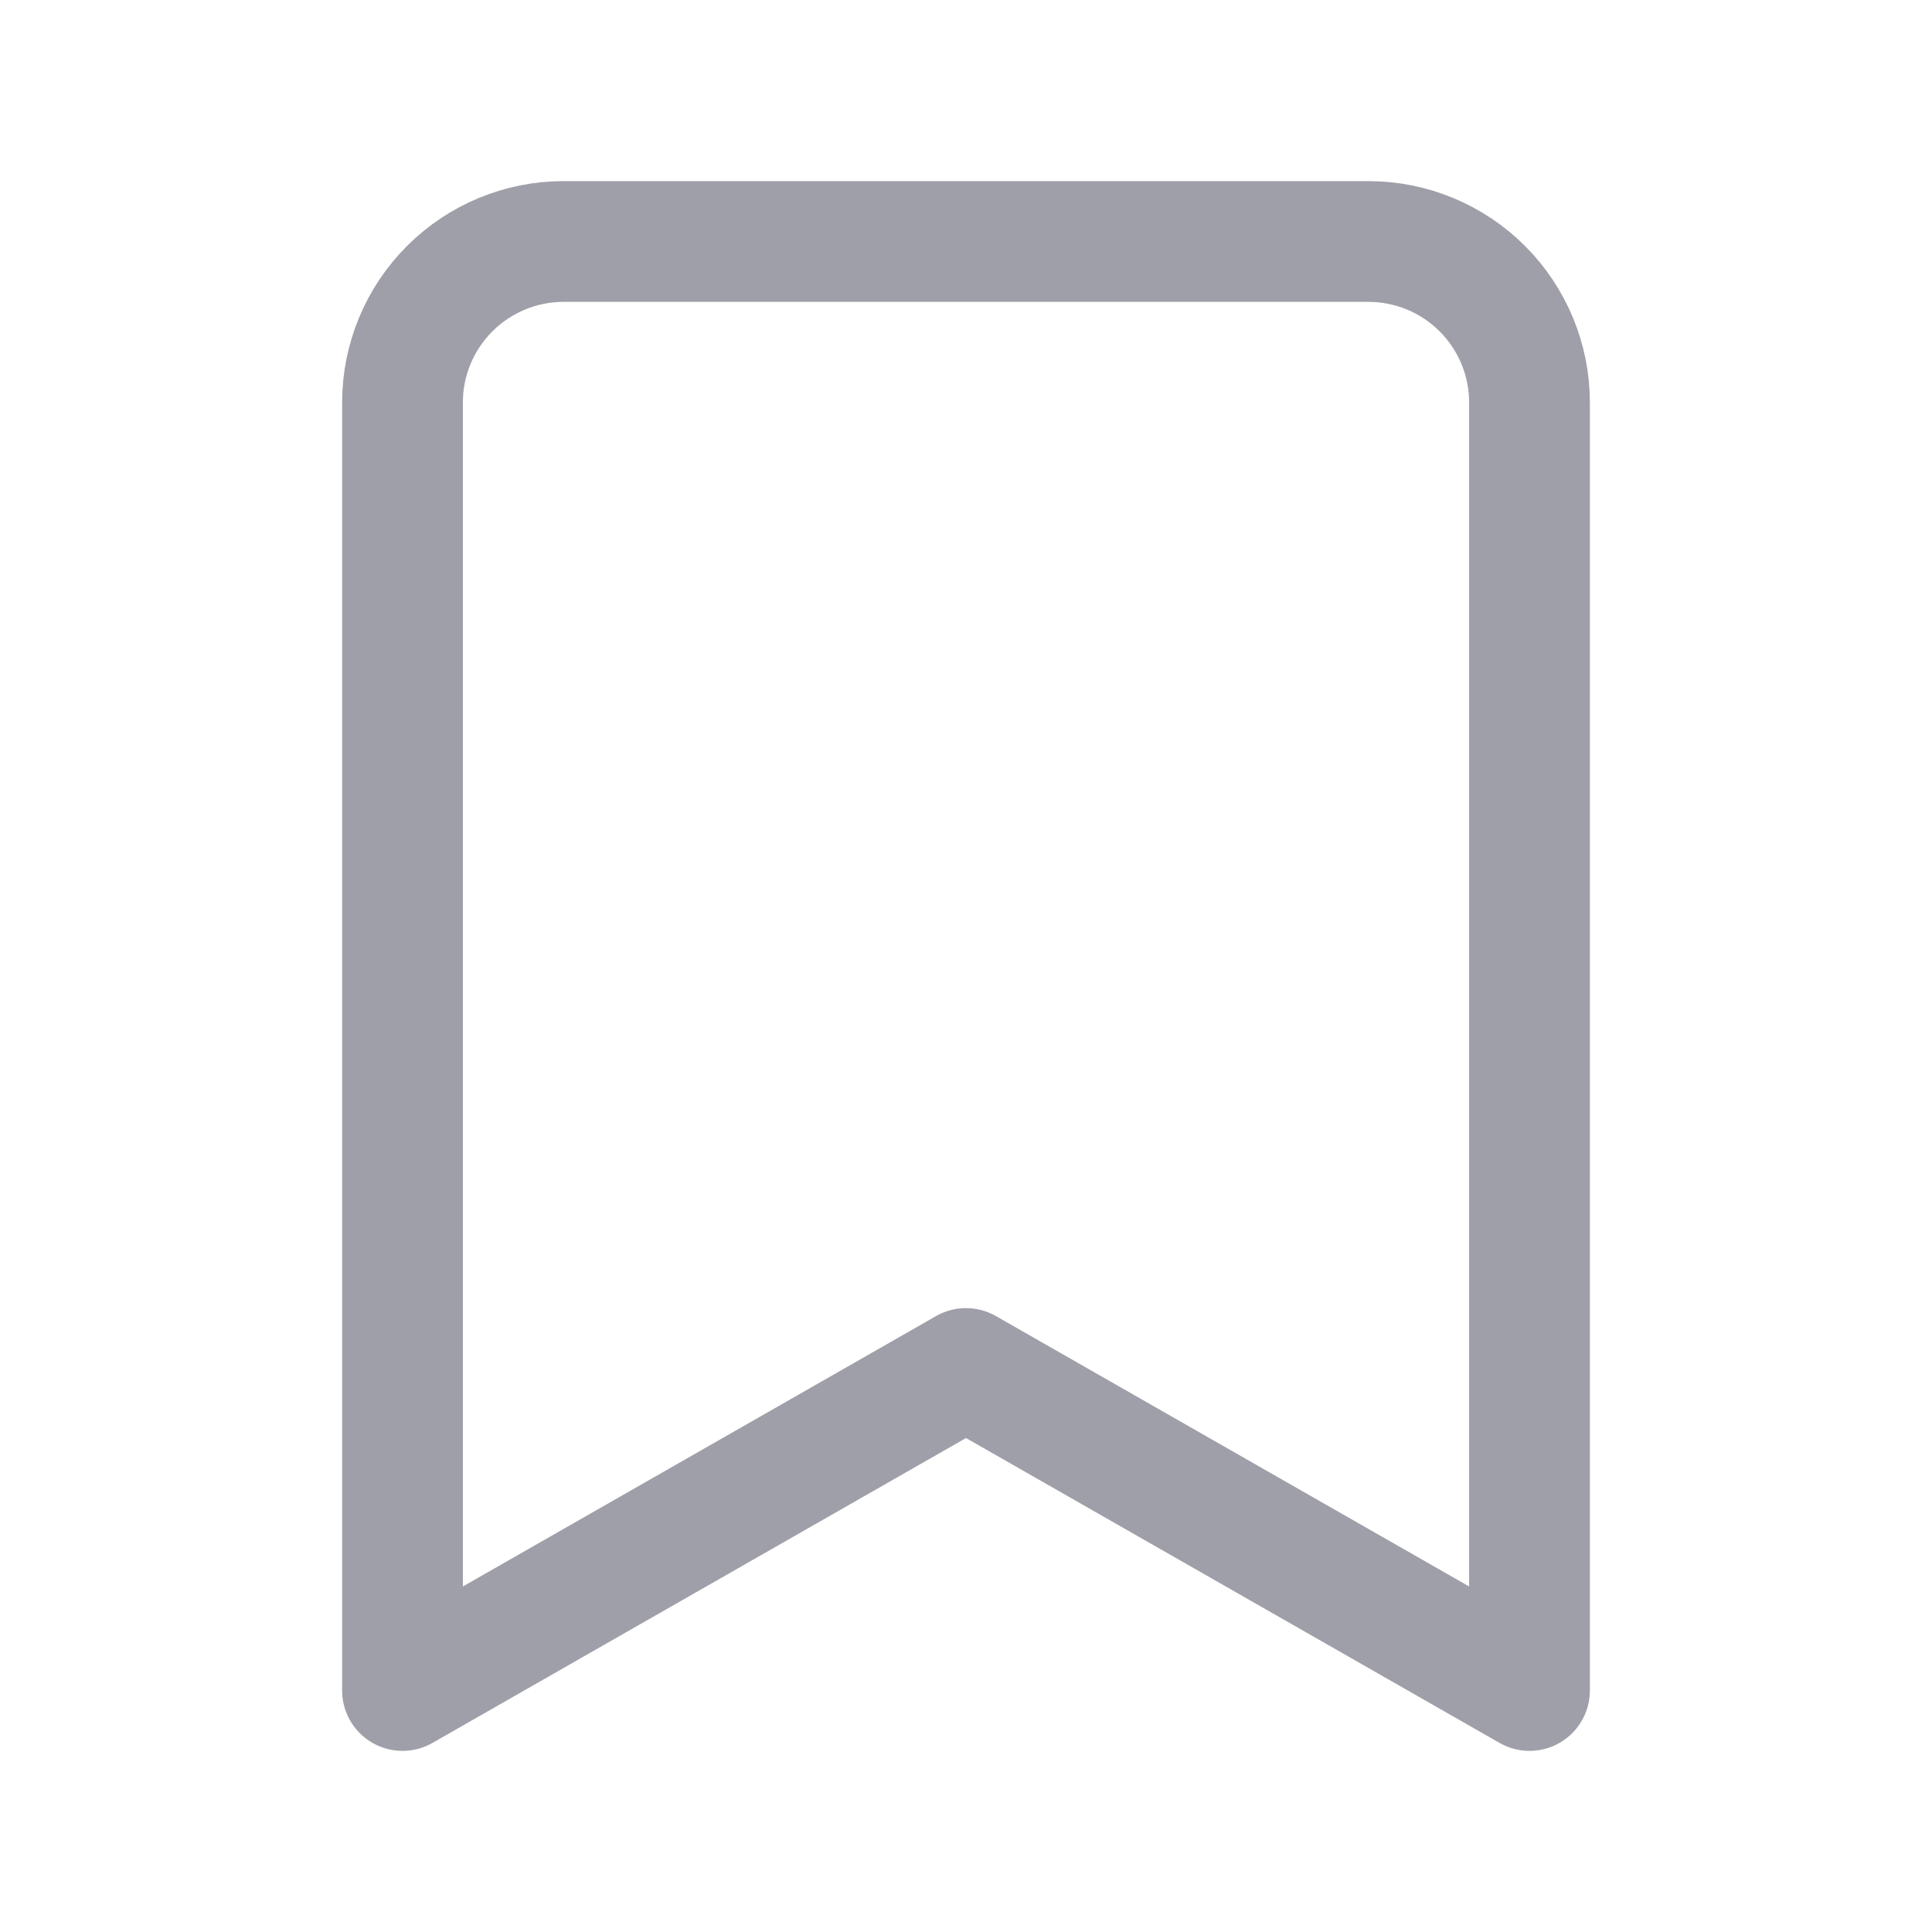
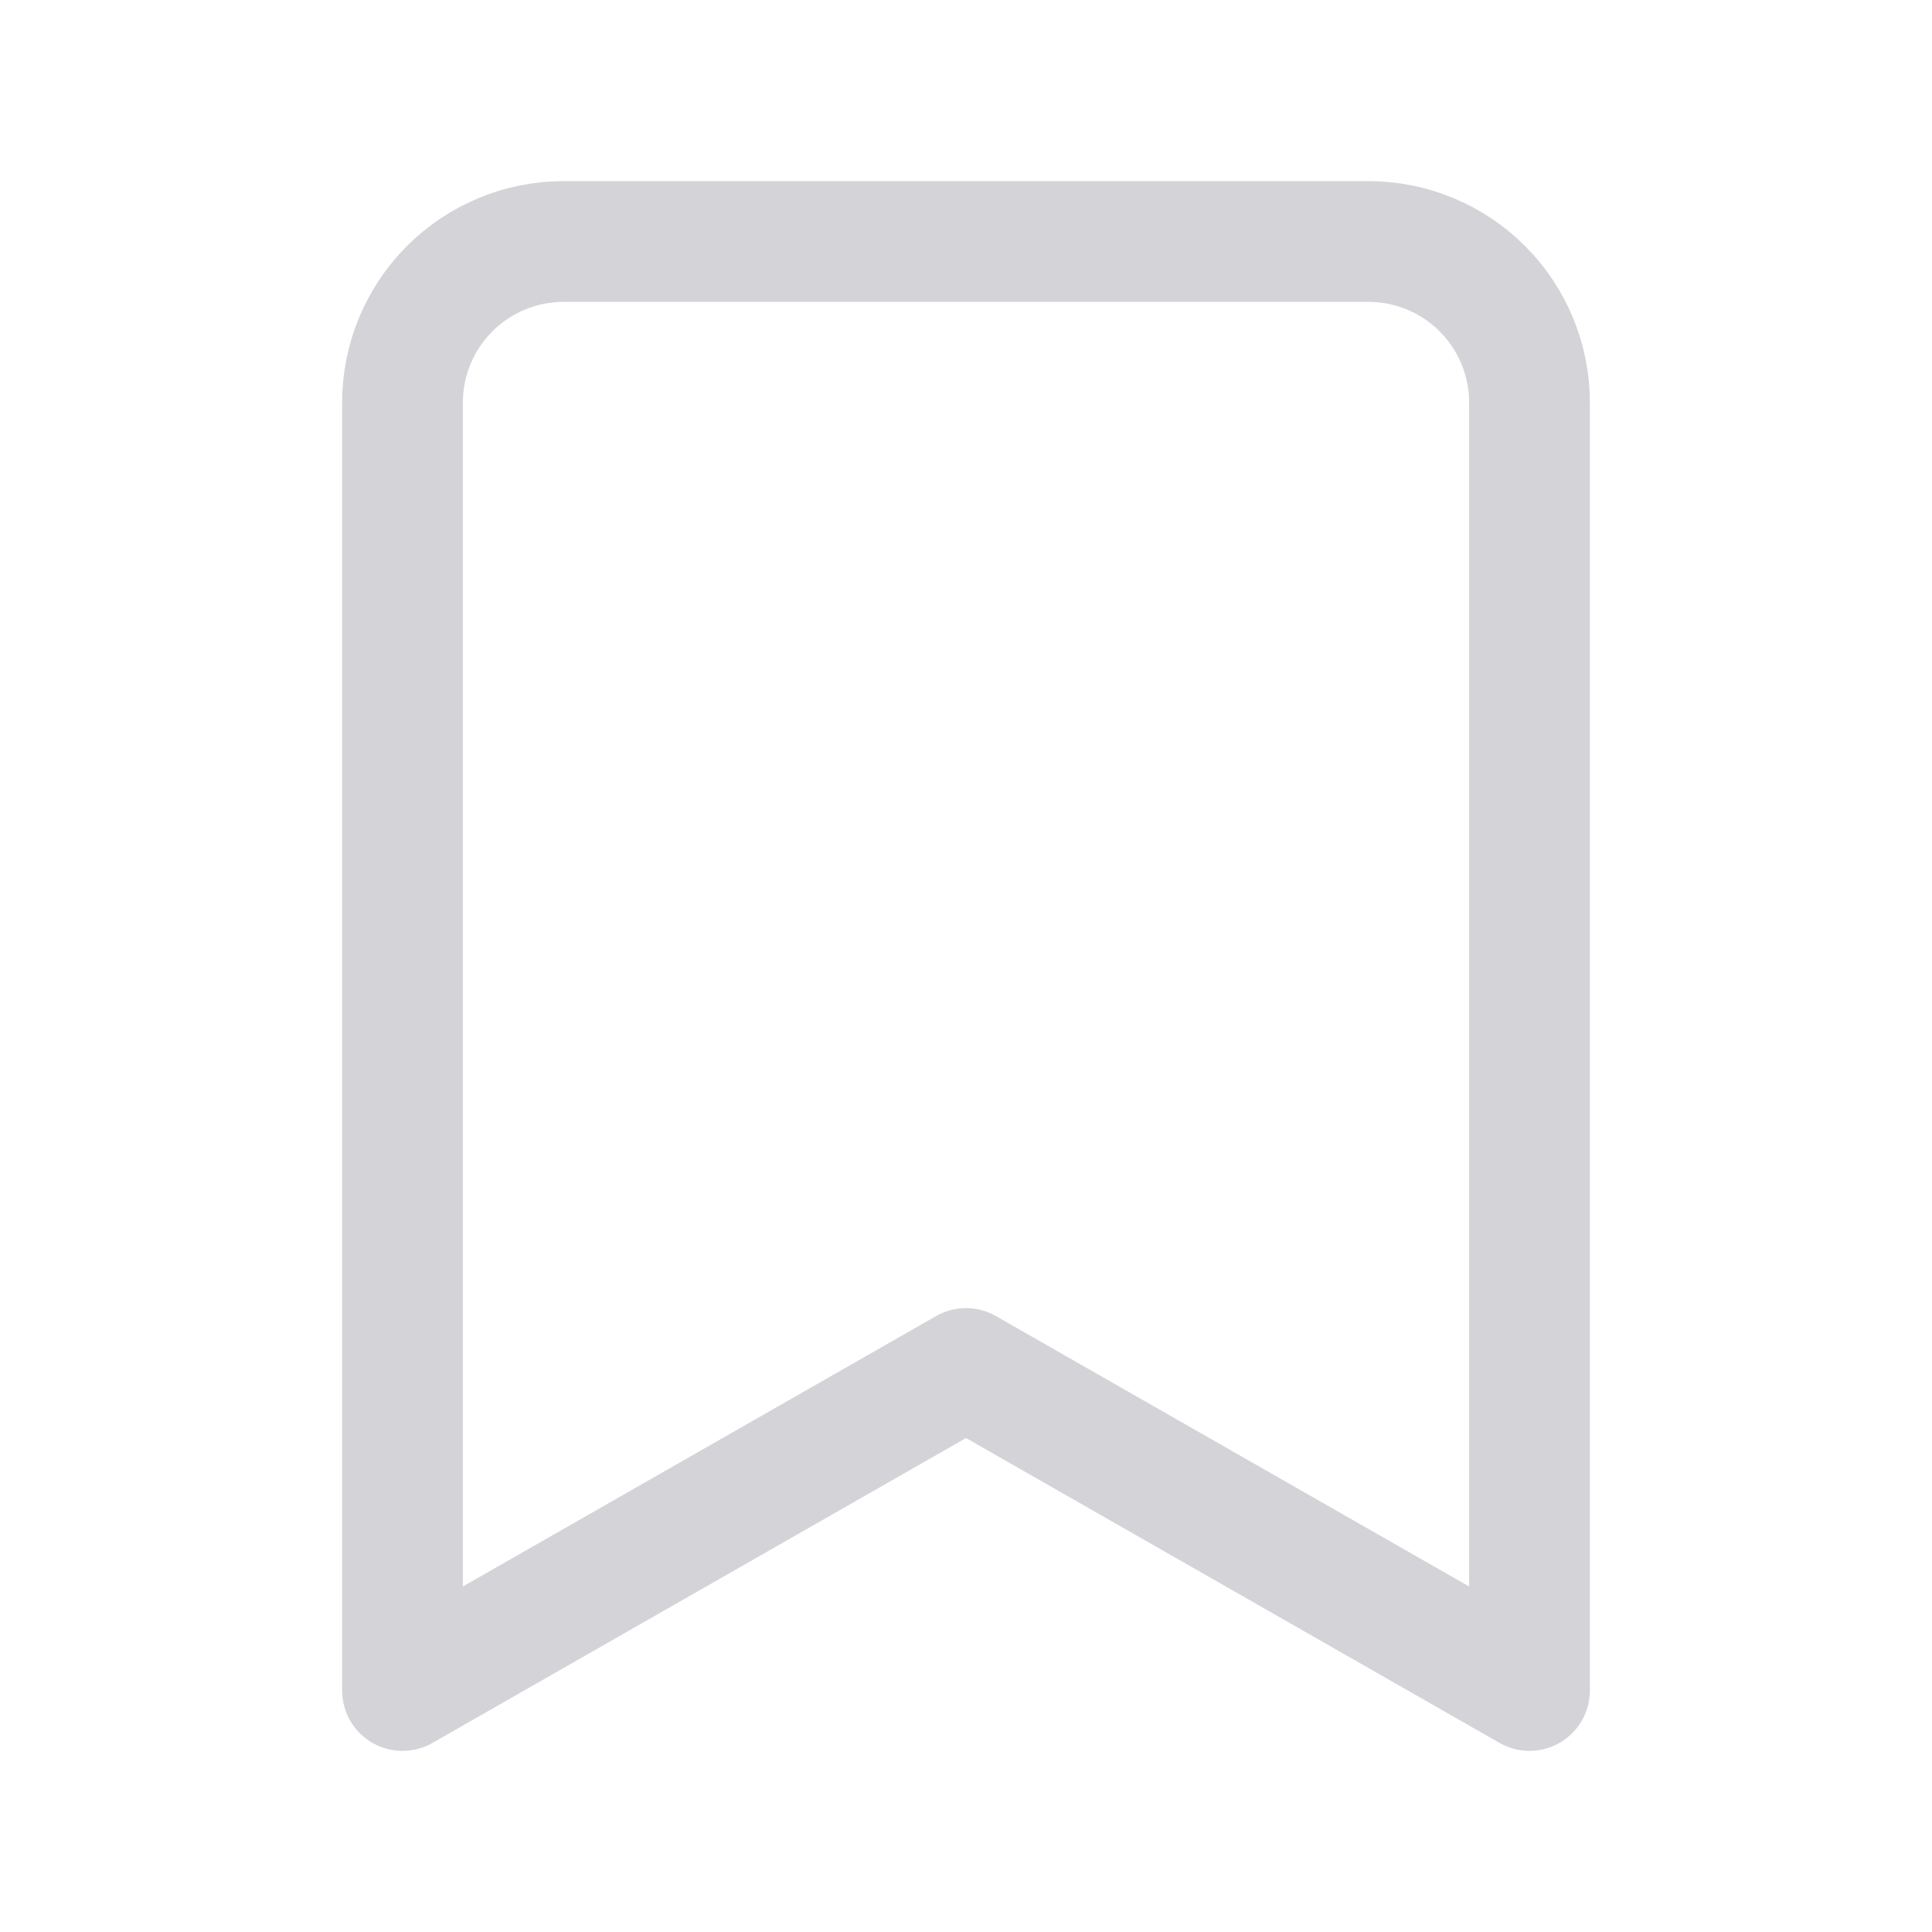
<svg xmlns="http://www.w3.org/2000/svg" width="24" height="24" viewBox="0 0 24 24" fill="none">
-   <path d="M19 21L12 17L5 21V5C5 4.47 5.211 3.961 5.586 3.586C5.961 3.211 6.47 3 7 3H17C17.53 3 18.039 3.211 18.414 3.586C18.789 3.961 19 4.47 19 5V21Z" stroke="#9f9fa9" stroke-width="1.5" stroke-linecap="round" stroke-linejoin="round" />
+   <path d="M19 21L12 17L5 21V5C5 4.47 5.211 3.961 5.586 3.586C5.961 3.211 6.47 3 7 3H17C17.53 3 18.039 3.211 18.414 3.586C18.789 3.961 19 4.47 19 5V21Z" stroke="#D4D4D8" stroke-width="1.5" stroke-linecap="round" stroke-linejoin="round" />
</svg>
